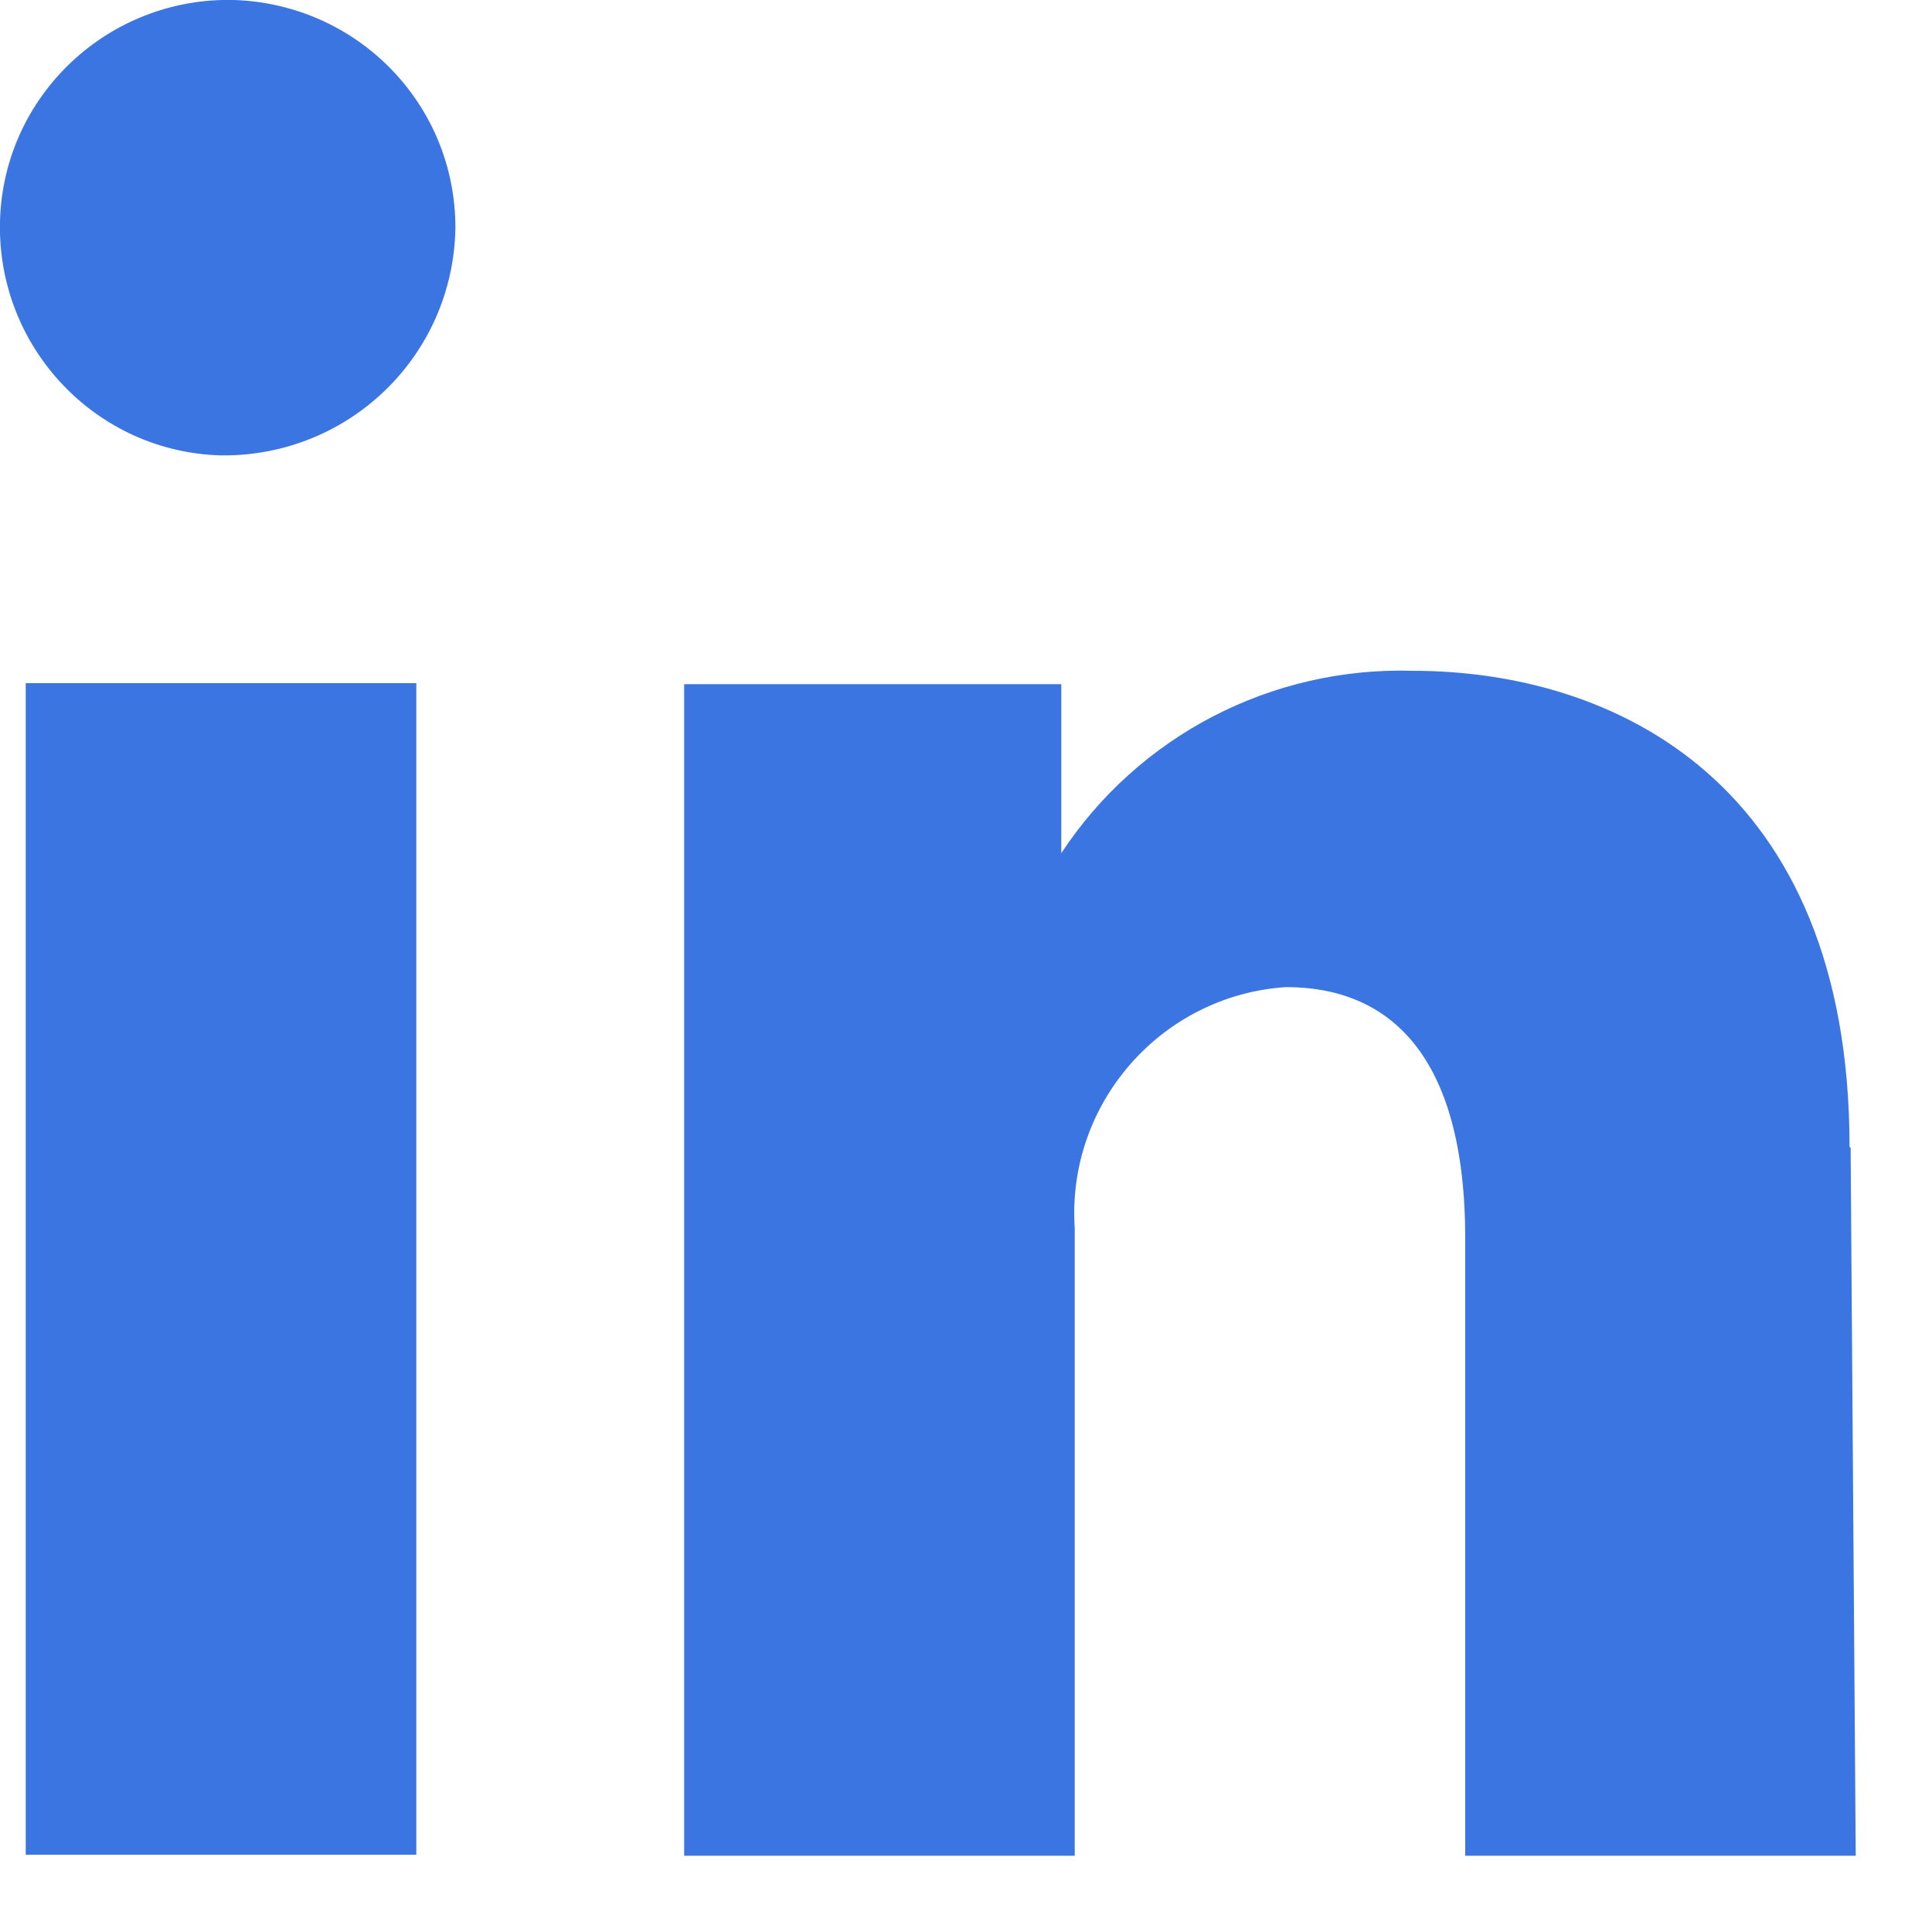
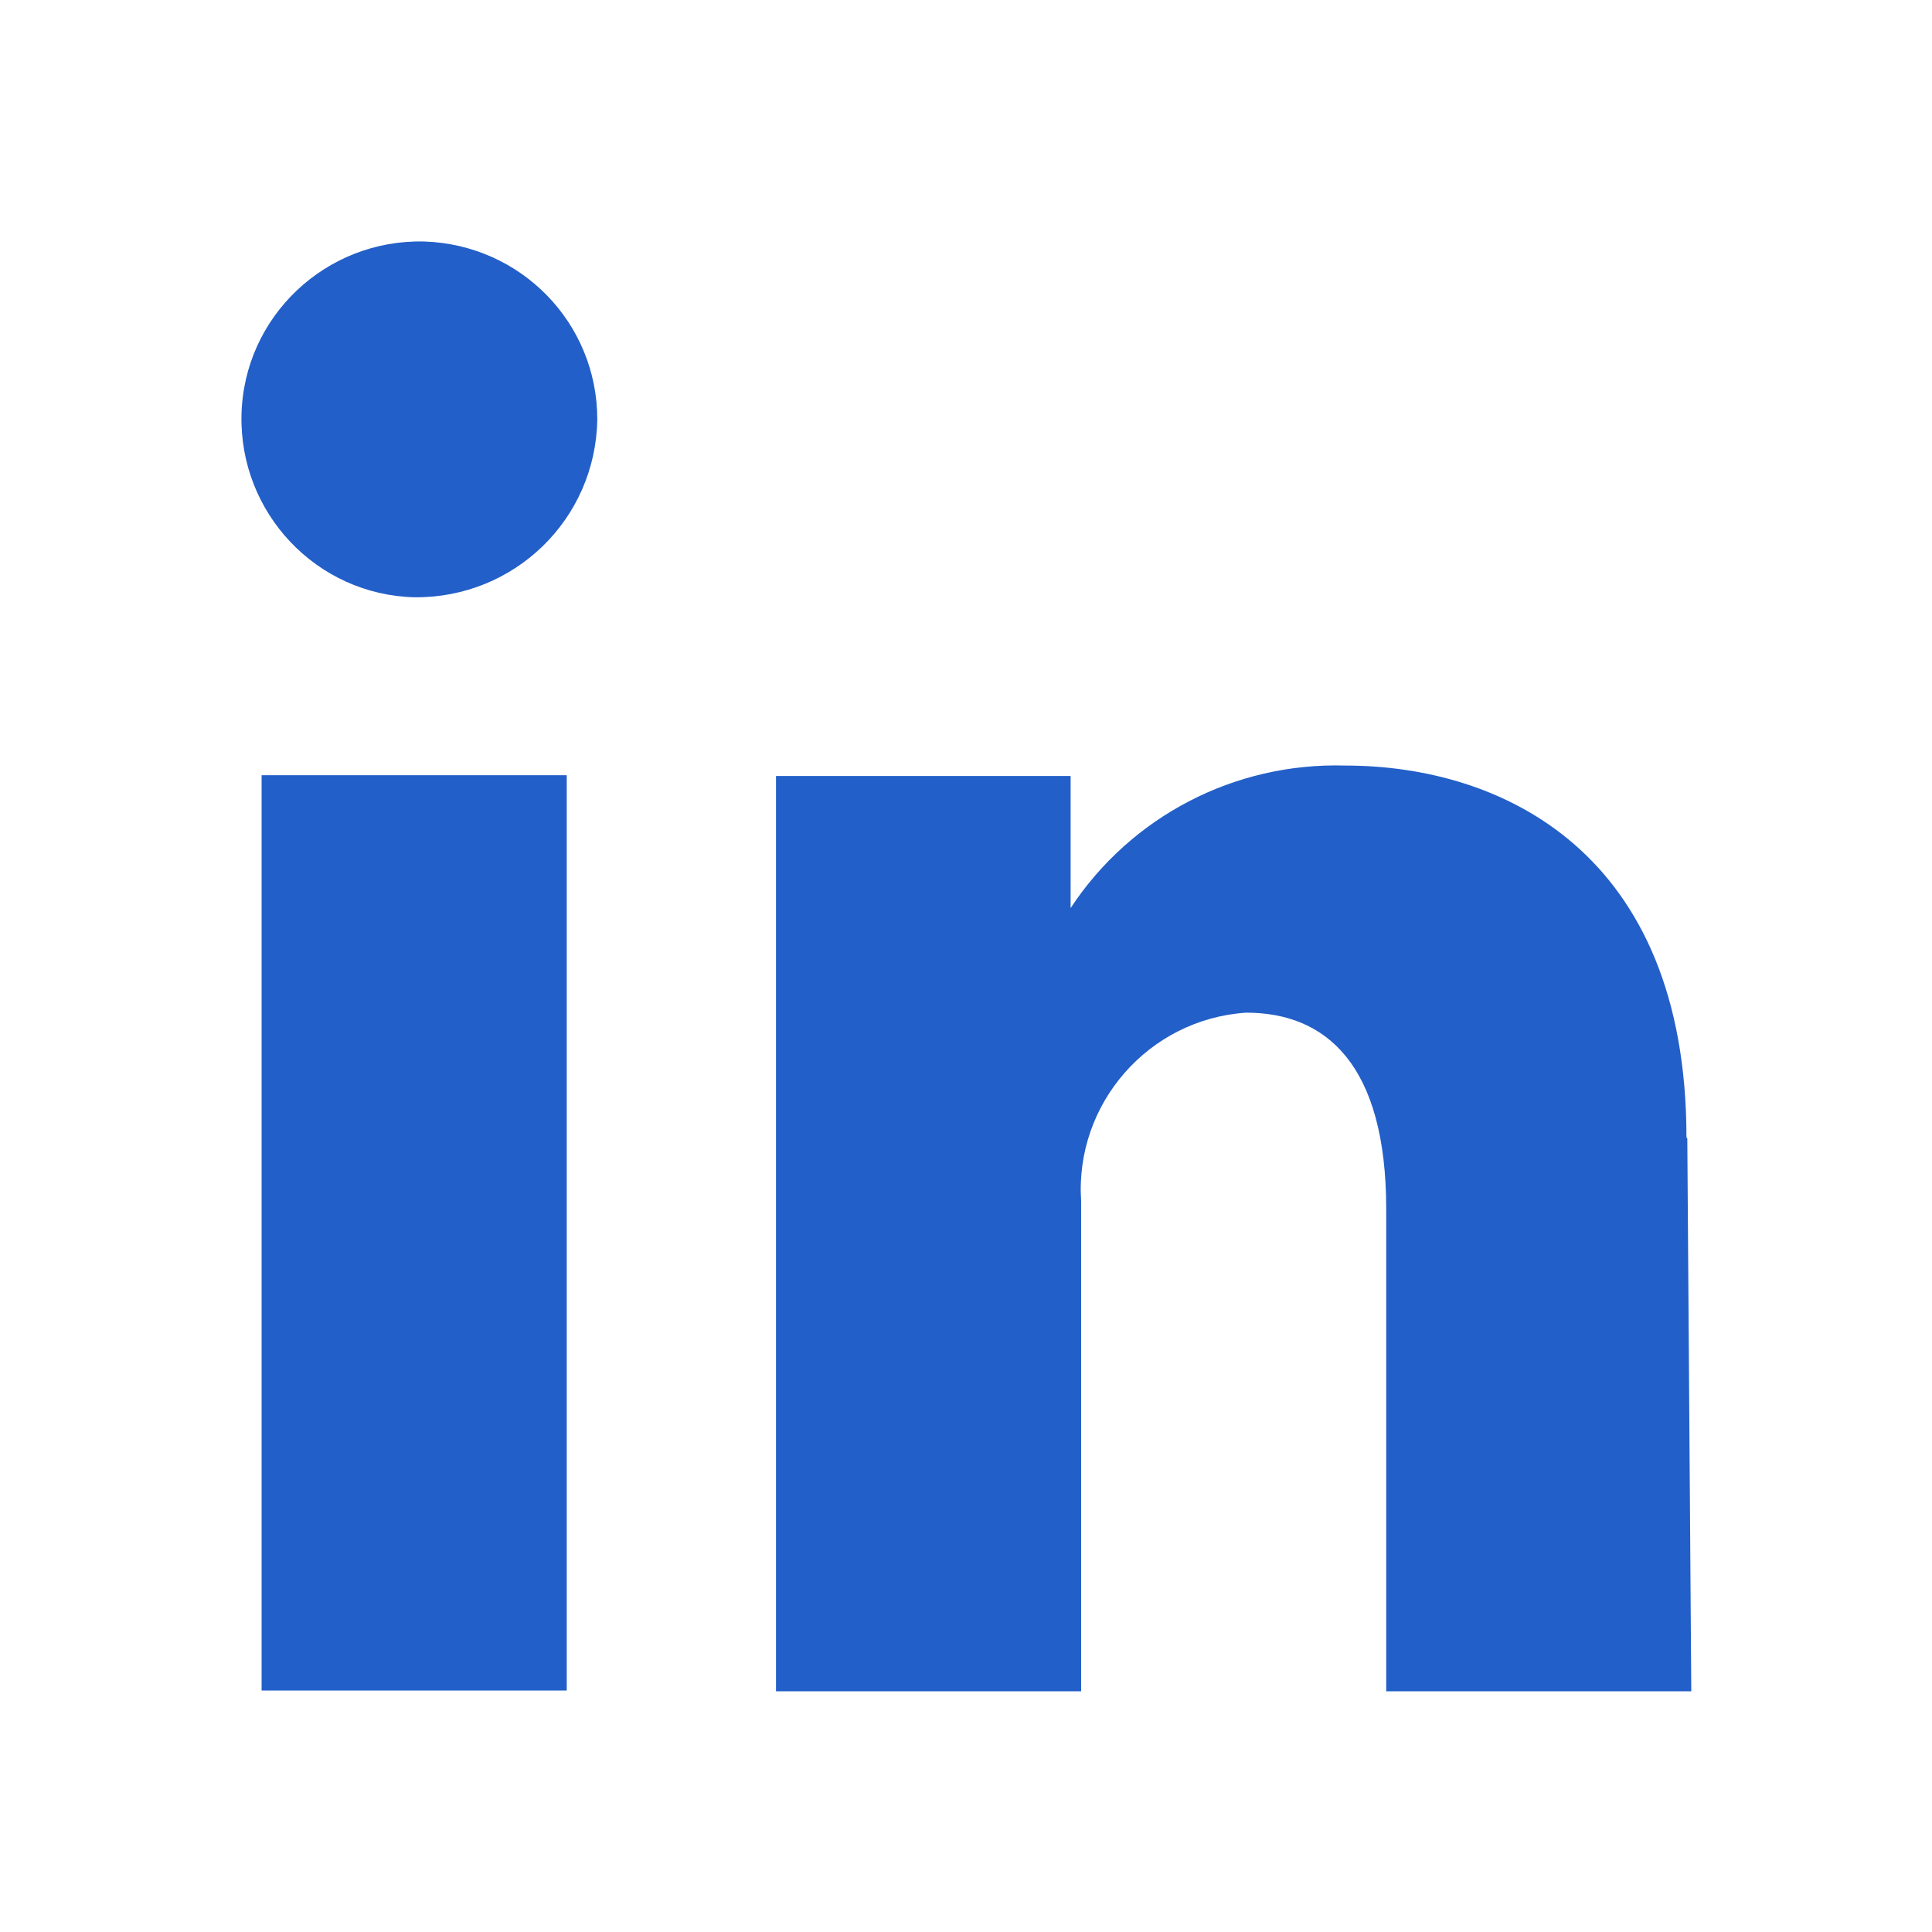
- <svg xmlns="http://www.w3.org/2000/svg" width="25" height="25" viewBox="0 0 25 25" fill="none">
-   <path d="M5.387 24H0.333V8.84H5.387V24ZM5.893 2.947C5.893 1.347 4.627 0.053 3.027 -6.40517e-05C1.4 -0.04 0.04 1.24 -3.01679e-06 2.867C-0.04 4.493 1.24 5.853 2.867 5.893C4.52 5.907 5.867 4.6 5.893 2.947ZM23.933 14.84C23.933 10.12 20.88 8.68 18.28 8.68C16.453 8.627 14.733 9.52 13.733 11.04V8.853H8.853V24.013H13.907V16.147C13.907 16.067 13.907 15.987 13.907 15.907C13.907 15.907 13.907 15.907 13.907 15.893C13.8 14.28 15.027 12.88 16.64 12.773C17.96 12.773 18.96 13.627 18.96 16.027V24.013H24.013L23.947 14.853L23.933 14.84Z" fill="#3B75E1" />
+ <svg xmlns="http://www.w3.org/2000/svg" width="32" height="32" viewBox="0 0 32 32" fill="none">
+   <path d="M9.387 28H4.333V12.84H9.387V28ZM9.893 6.947C9.893 5.347 8.627 4.053 7.027 4C5.4 3.96 4.04 5.24 4 6.867C3.96 8.493 5.24 9.853 6.867 9.893C8.52 9.907 9.867 8.6 9.893 6.947ZM27.933 18.84C27.933 14.12 24.88 12.68 22.28 12.68C20.453 12.627 18.733 13.52 17.733 15.04V12.853H12.853V28.013H17.907V20.147C17.907 20.067 17.907 19.987 17.907 19.907C17.907 19.907 17.907 19.907 17.907 19.893C17.8 18.28 19.027 16.88 20.64 16.773C21.96 16.773 22.96 17.627 22.96 20.027V28.013H28.013L27.947 18.853L27.933 18.84Z" fill="#235FC8" />
</svg>
